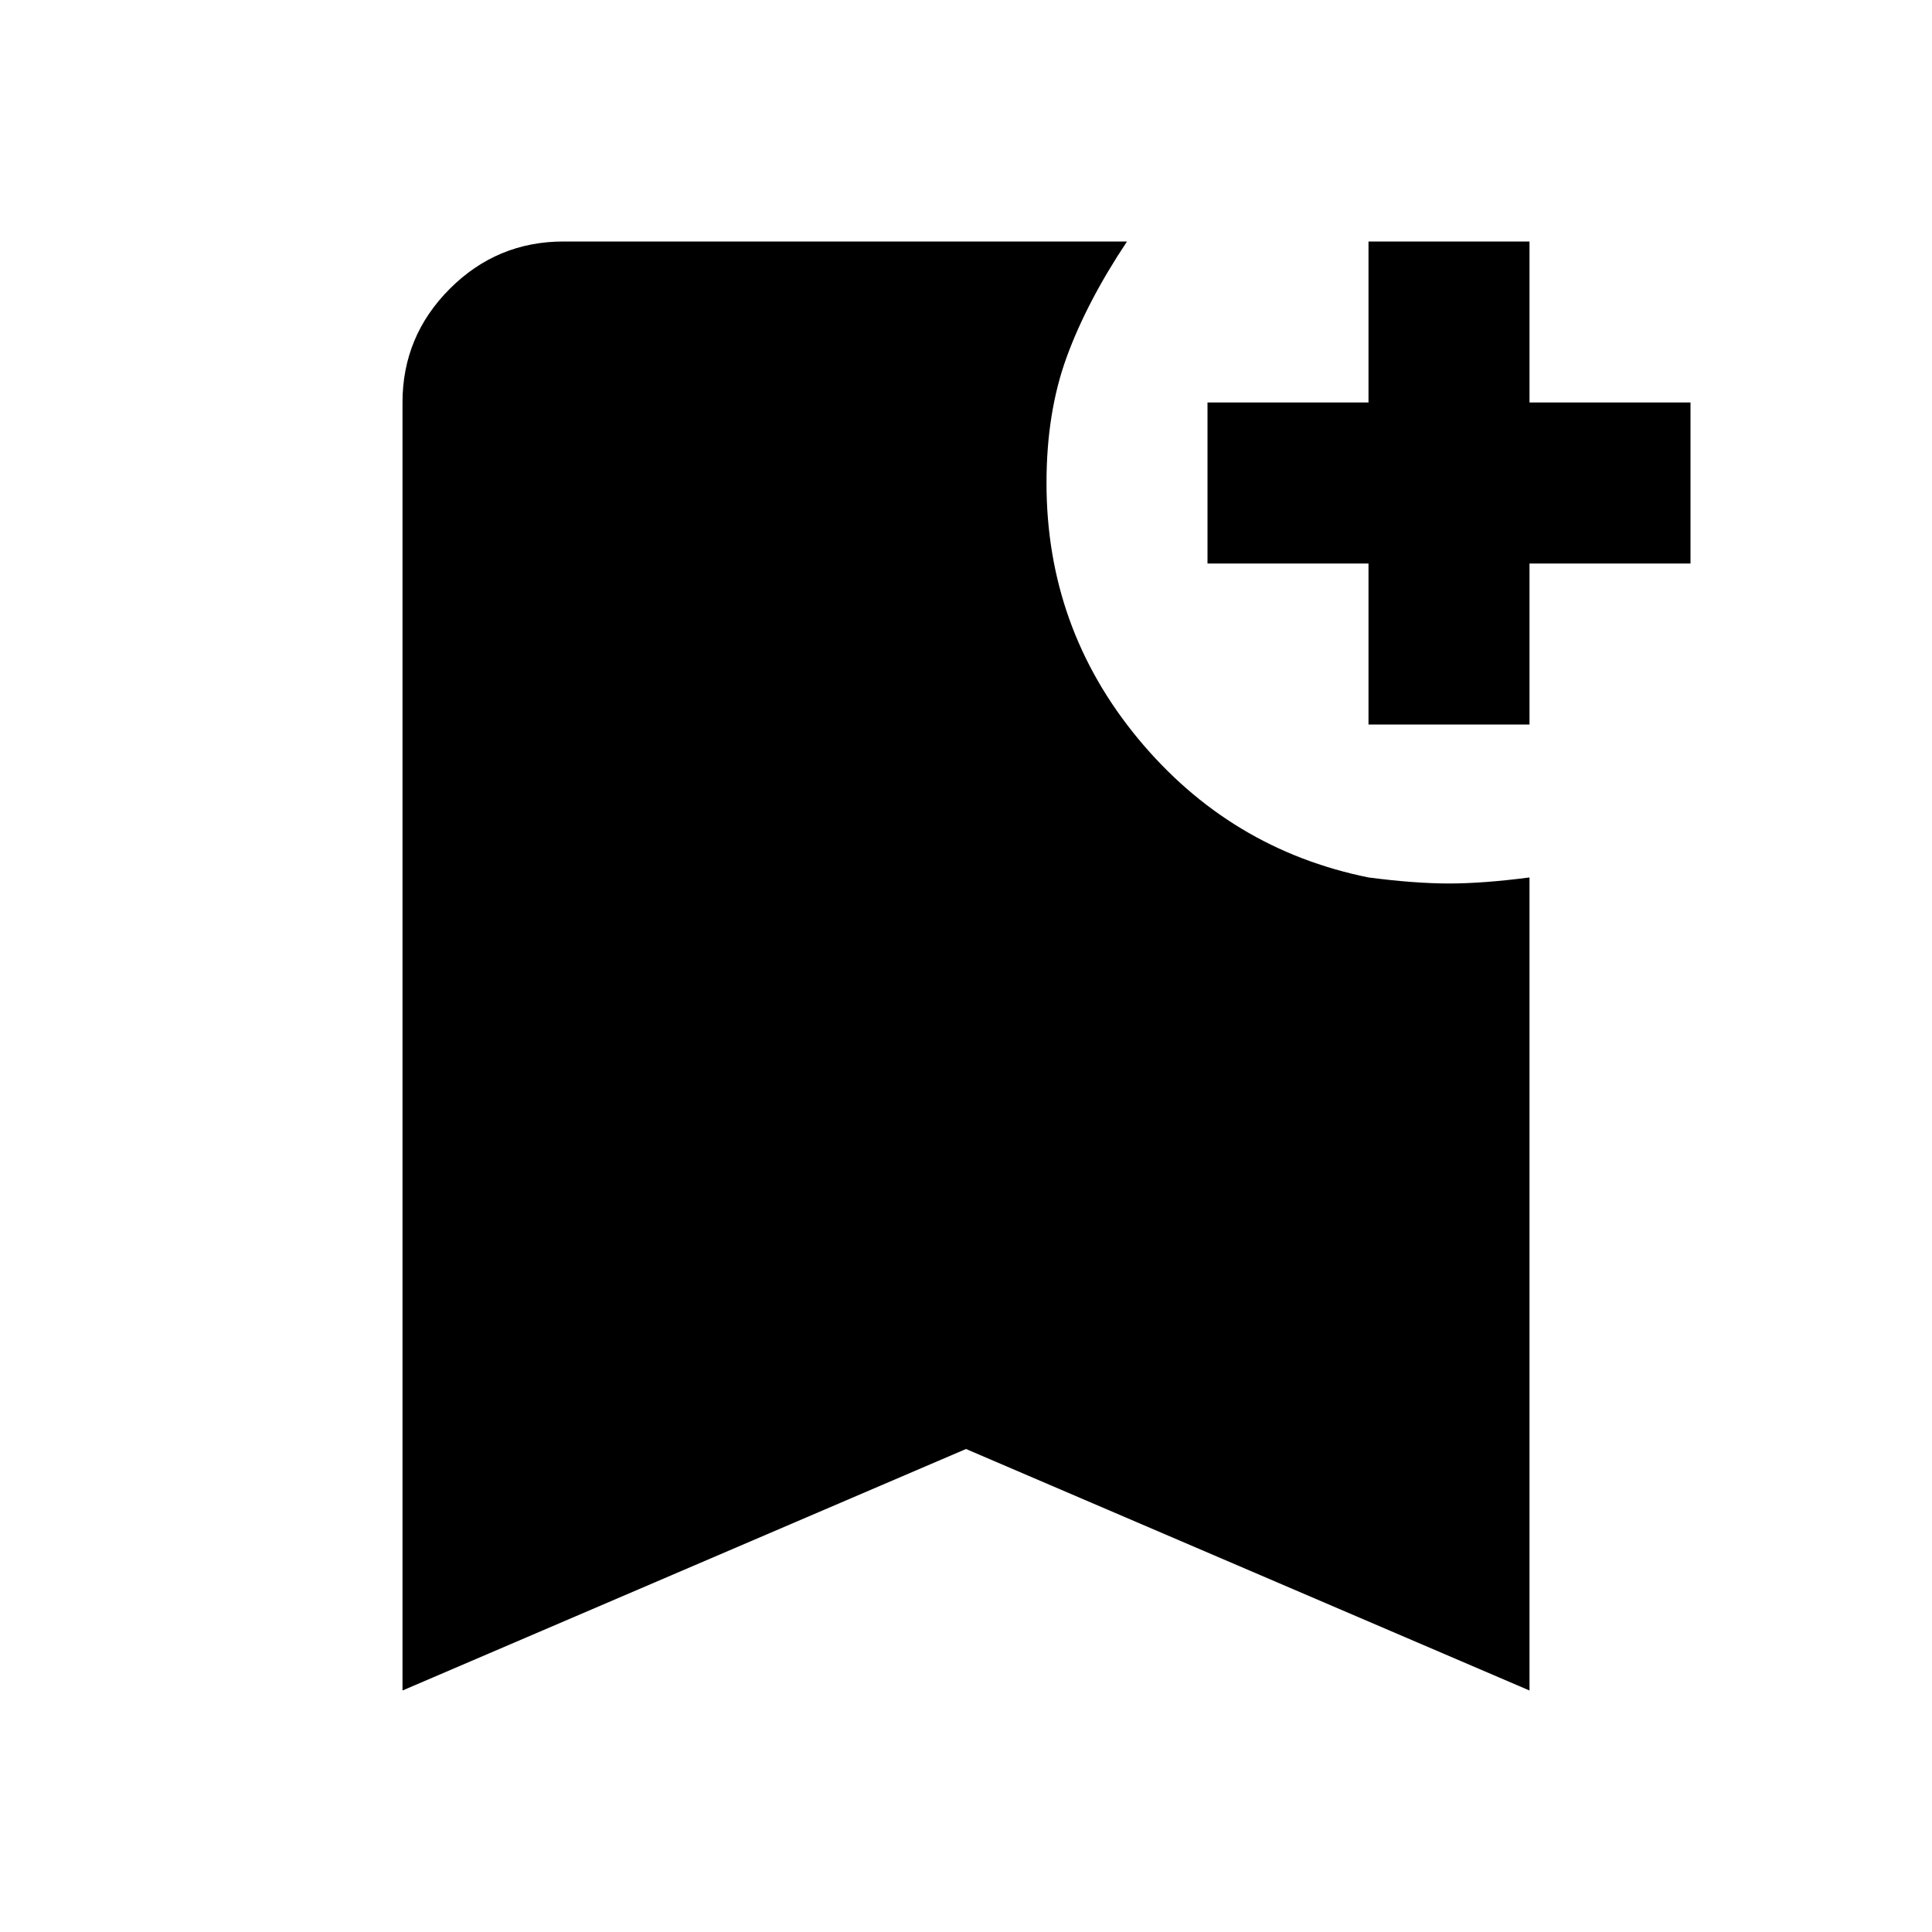
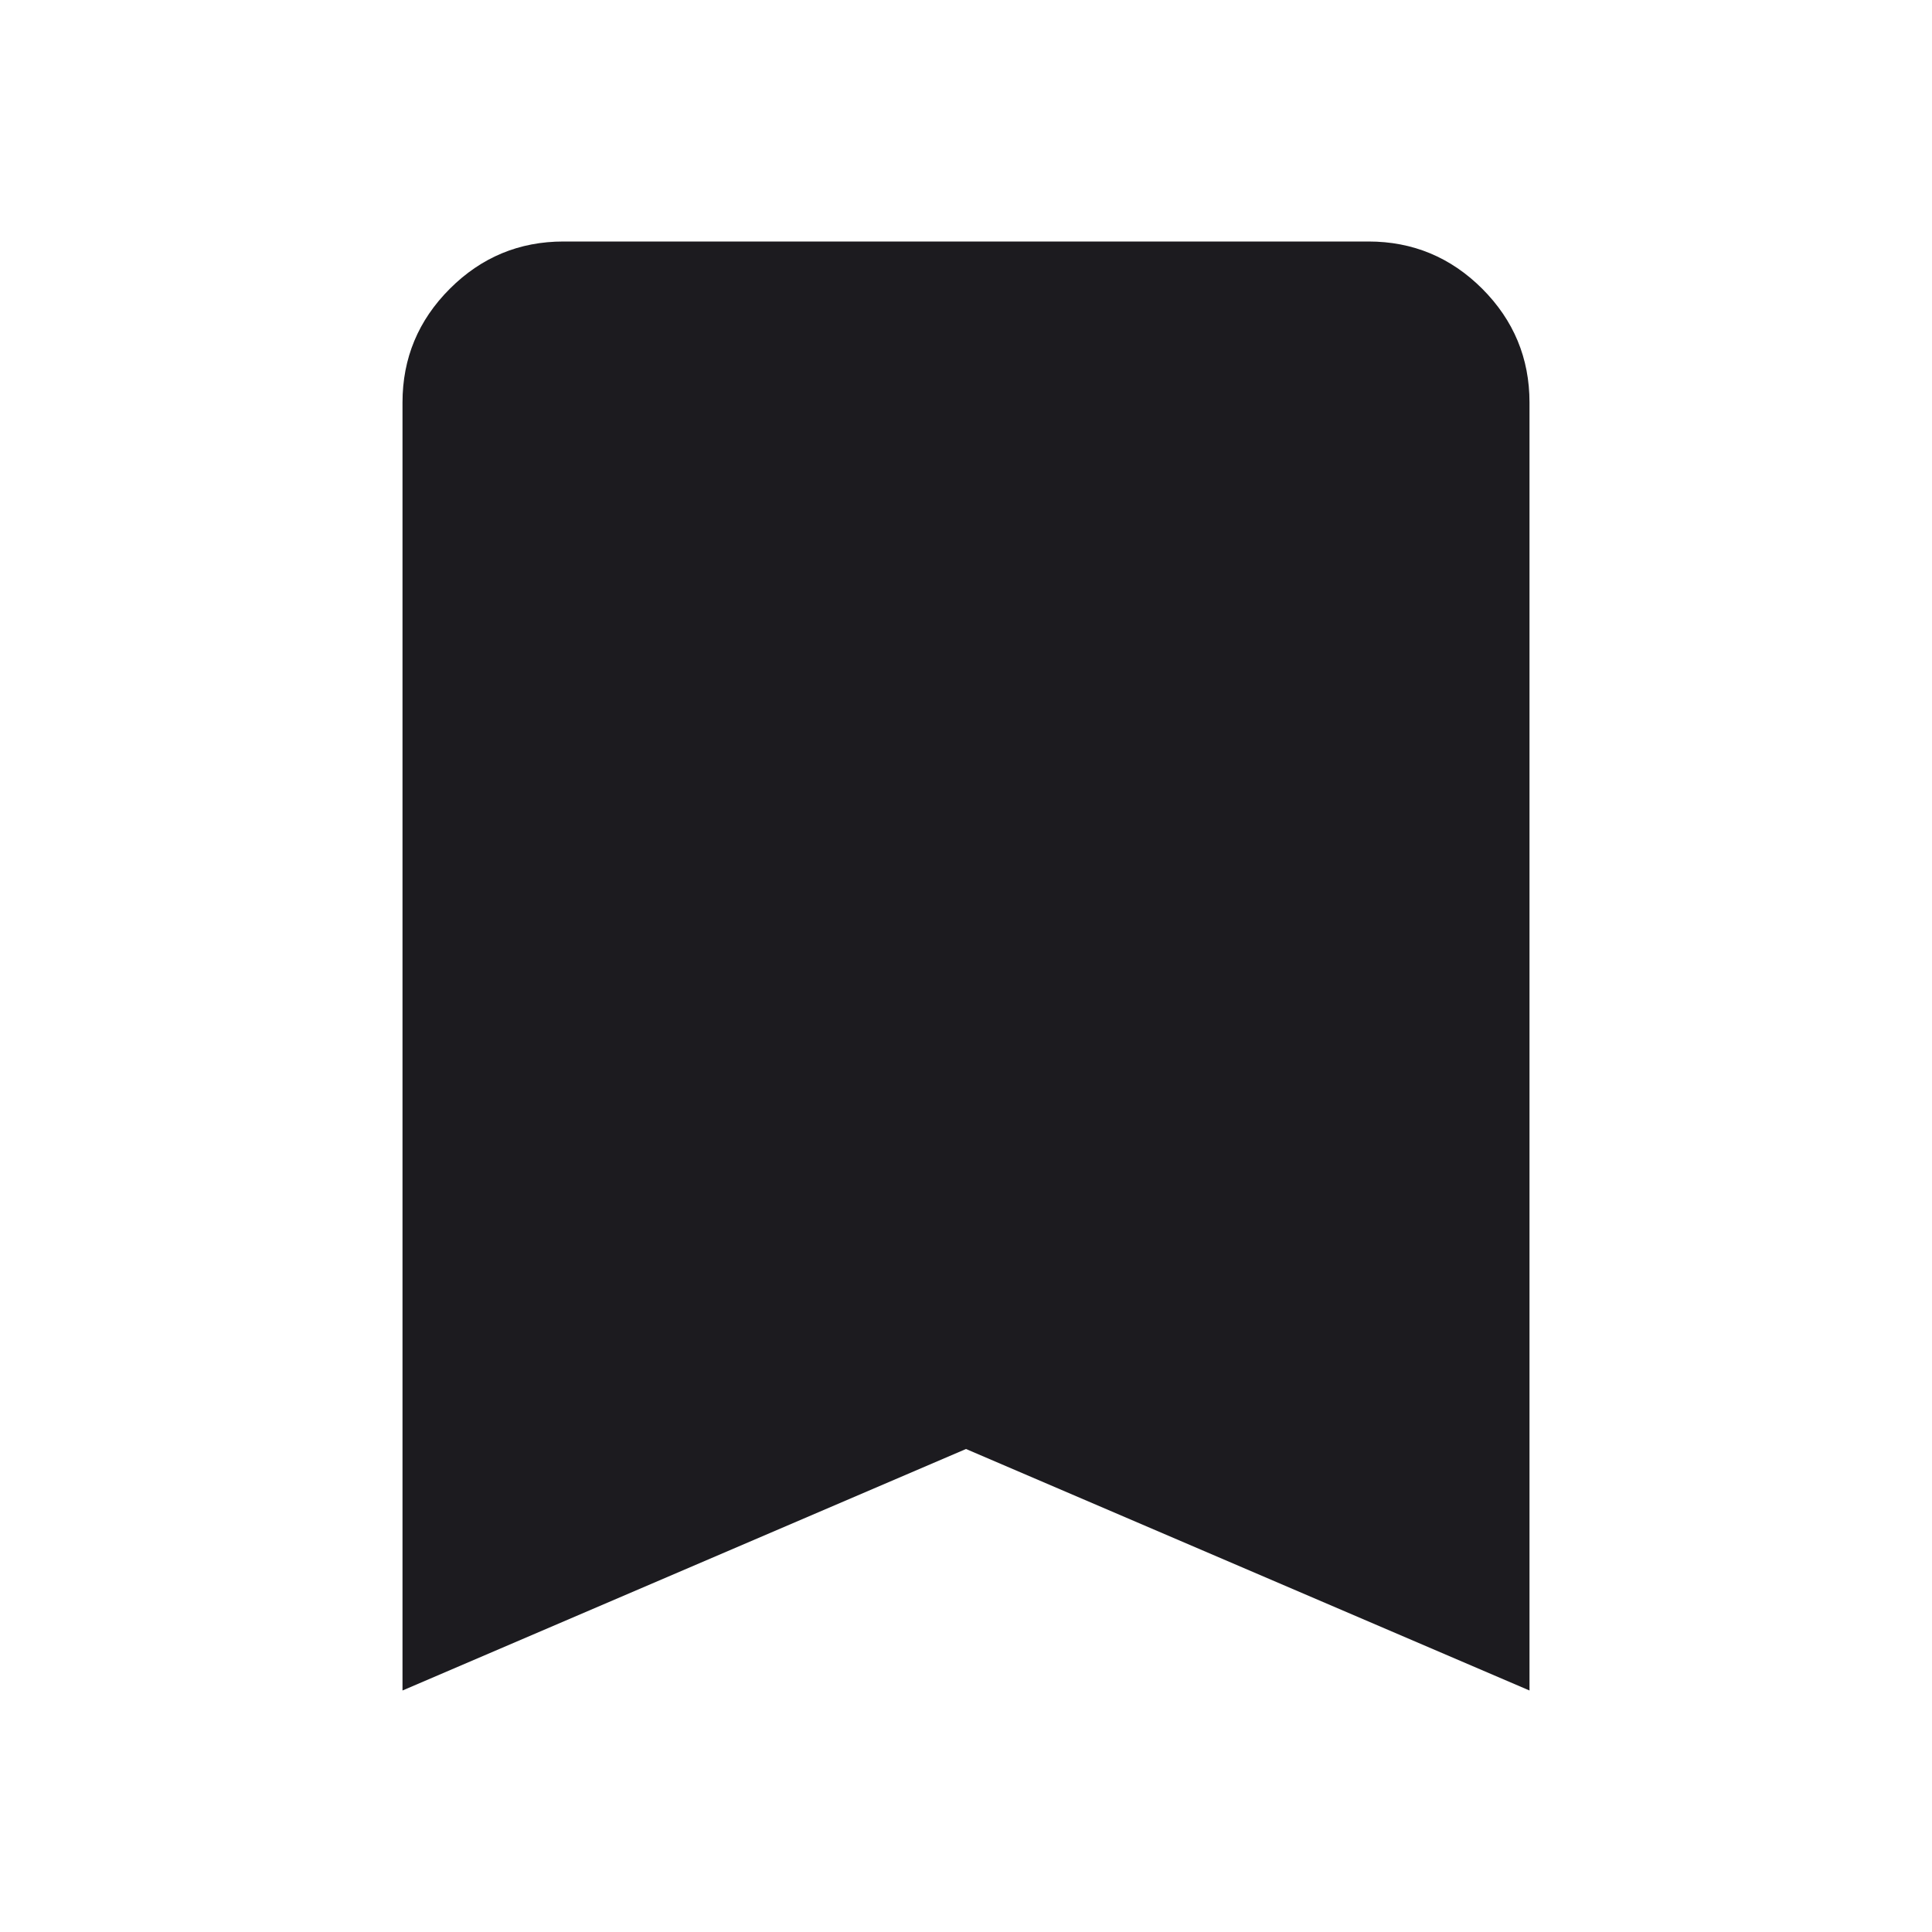
<svg xmlns="http://www.w3.org/2000/svg" width="24" height="24" viewBox="0 0 24 24" fill="none">
-   <mask id="mask0_36_72" style="mask-type:alpha" maskUnits="userSpaceOnUse" x="0" y="0" width="24" height="24">
+   <mask id="mask0_35_34" style="mask-type:alpha" maskUnits="userSpaceOnUse" x="0" y="0" width="24" height="24">
    <rect width="24" height="24" fill="#D9D9D9" />
  </mask>
-   <g mask="url(#mask0_36_72)">
-     <path d="M5 21V5C5 4.45 5.196 3.979 5.588 3.587C5.979 3.196 6.45 3 7 3H14C13.667 3.5 13.417 3.979 13.25 4.438C13.083 4.896 13 5.417 13 6C13 7.2 13.379 8.258 14.137 9.175C14.896 10.092 15.85 10.667 17 10.9C17.383 10.95 17.717 10.975 18 10.975C18.283 10.975 18.617 10.95 19 10.9V21L12 18L5 21ZM17 9V7H15V5H17V3H19V5H21V7H19V9H17Z" fill="black" />
+   <g mask="url(#mask0_35_34)">
+     <path d="M5 21V5C5 4.45 5.196 3.979 5.588 3.587C5.979 3.196 6.45 3 7 3H17C17.55 3 18.021 3.196 18.413 3.587C18.804 3.979 19 4.45 19 5V21L12 18L5 21Z" fill="#1C1B1F" />
  </g>
</svg>
